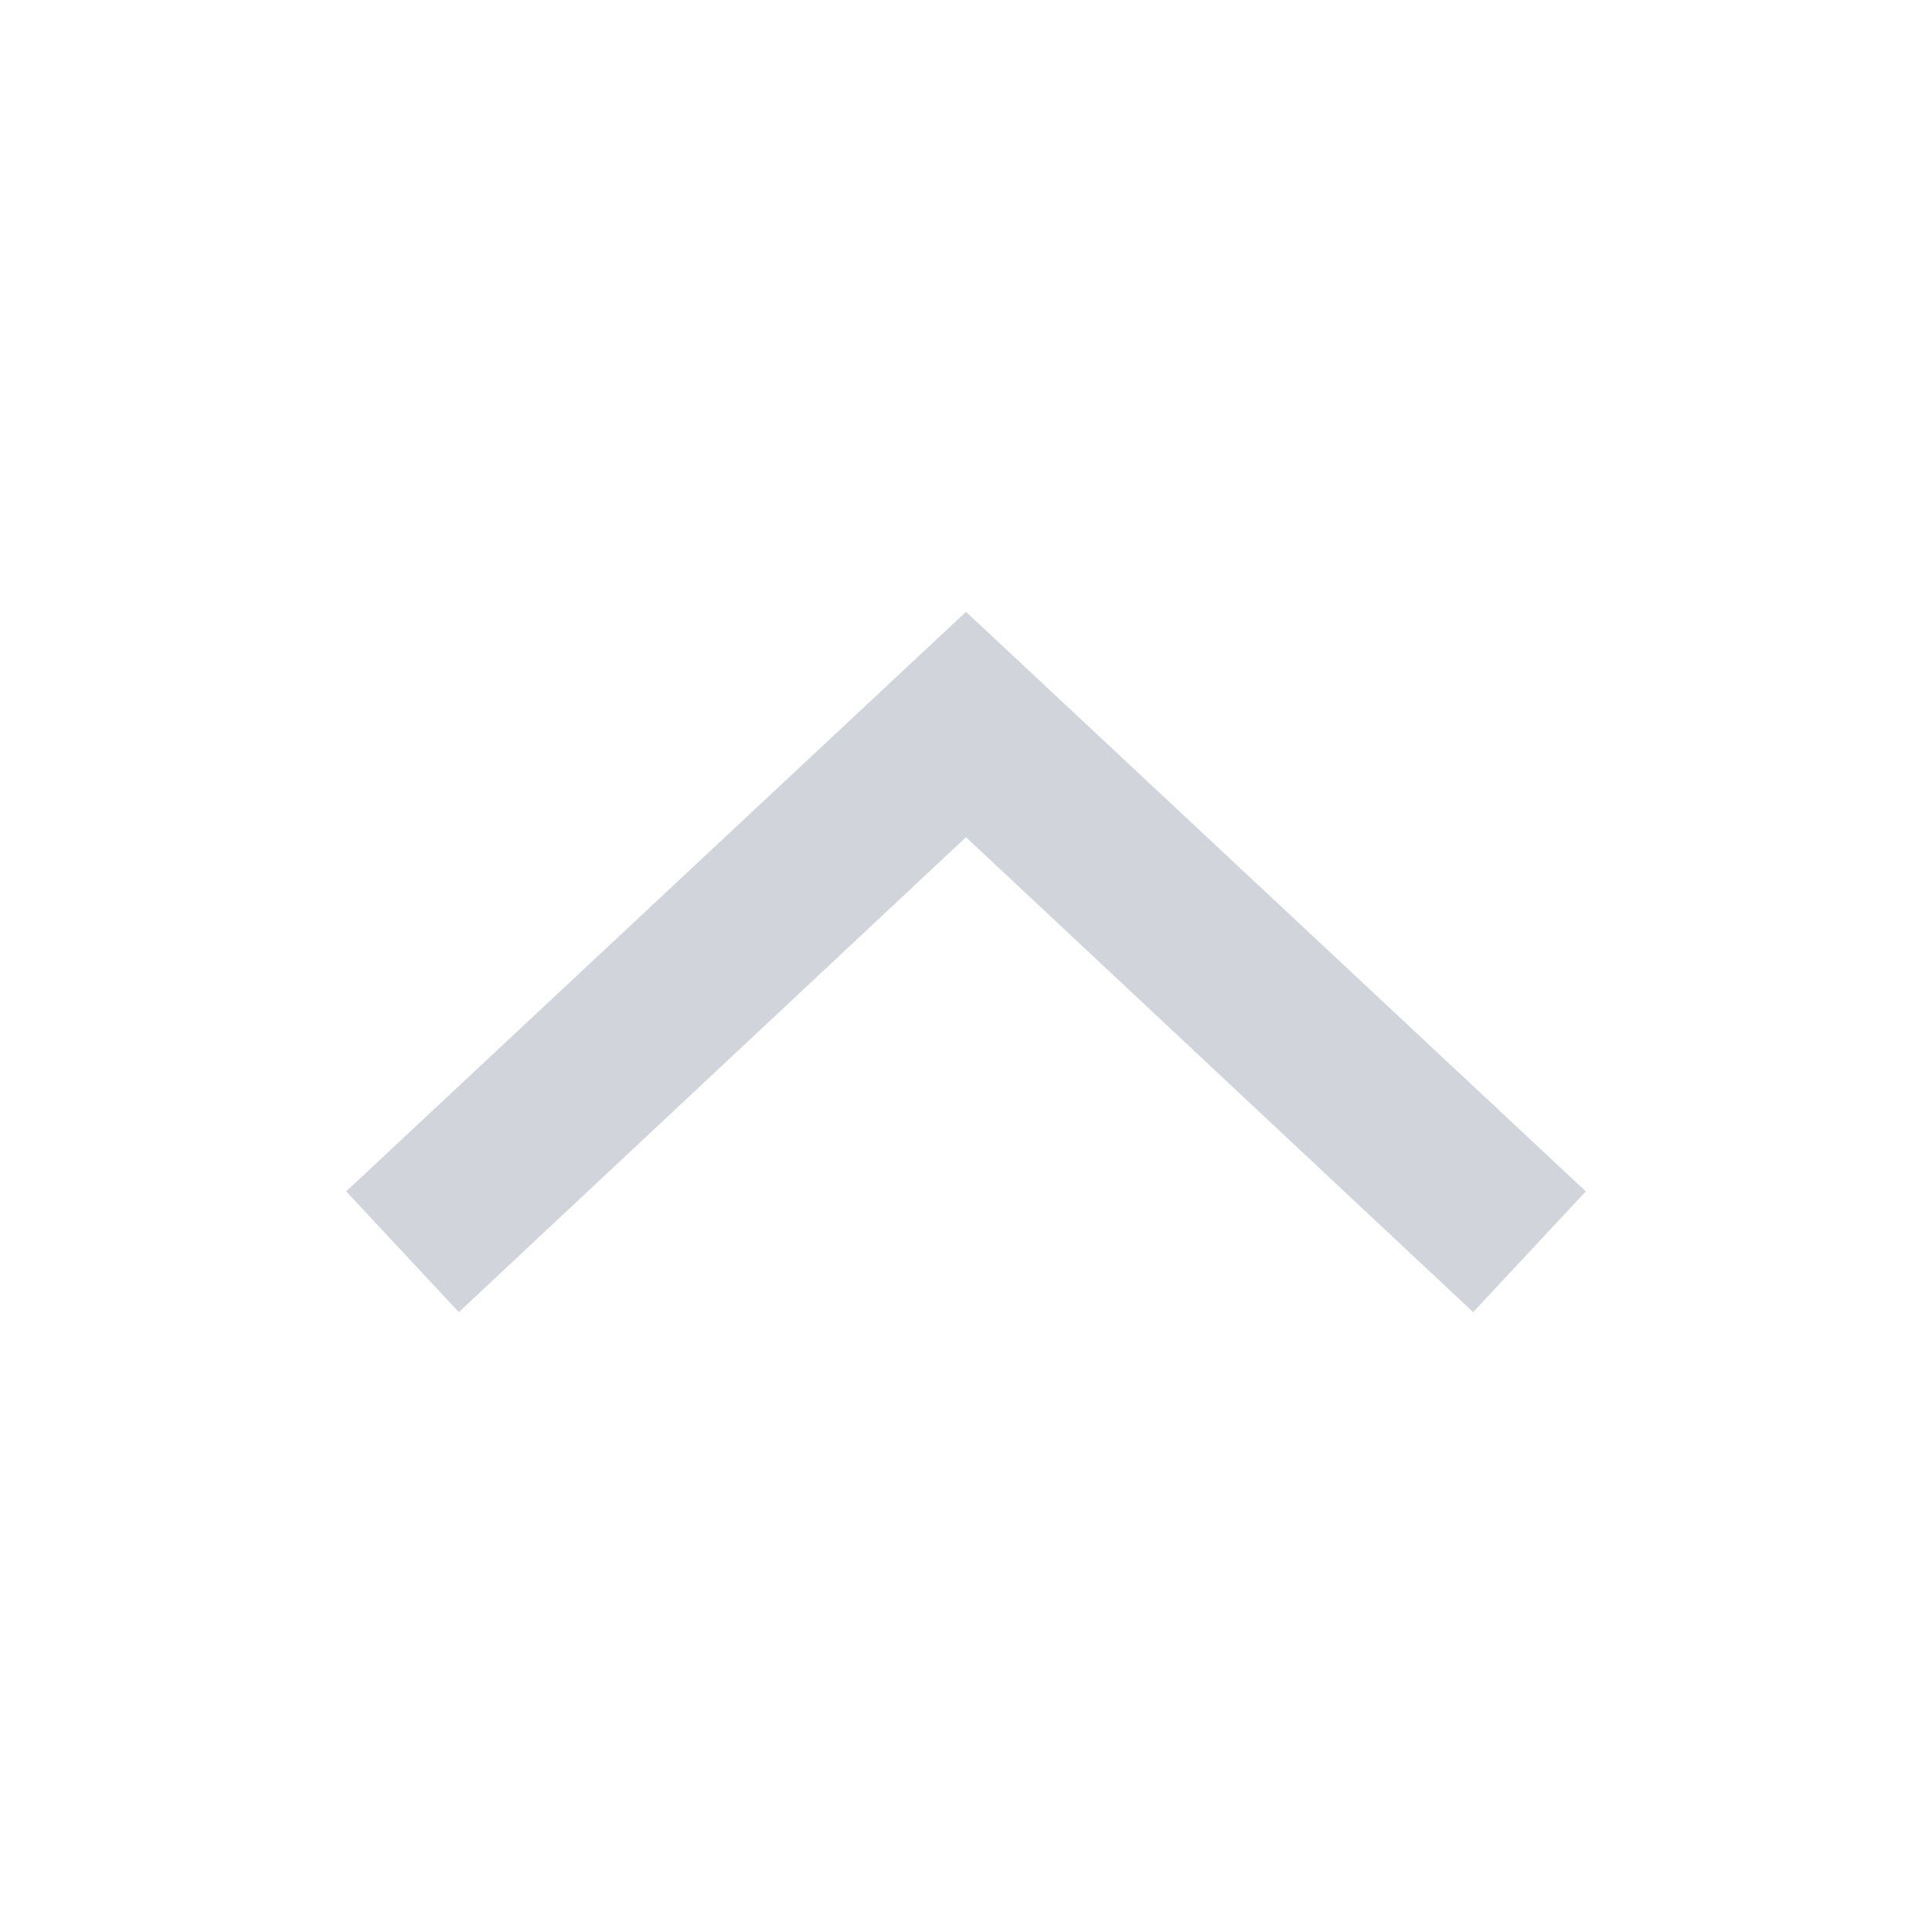
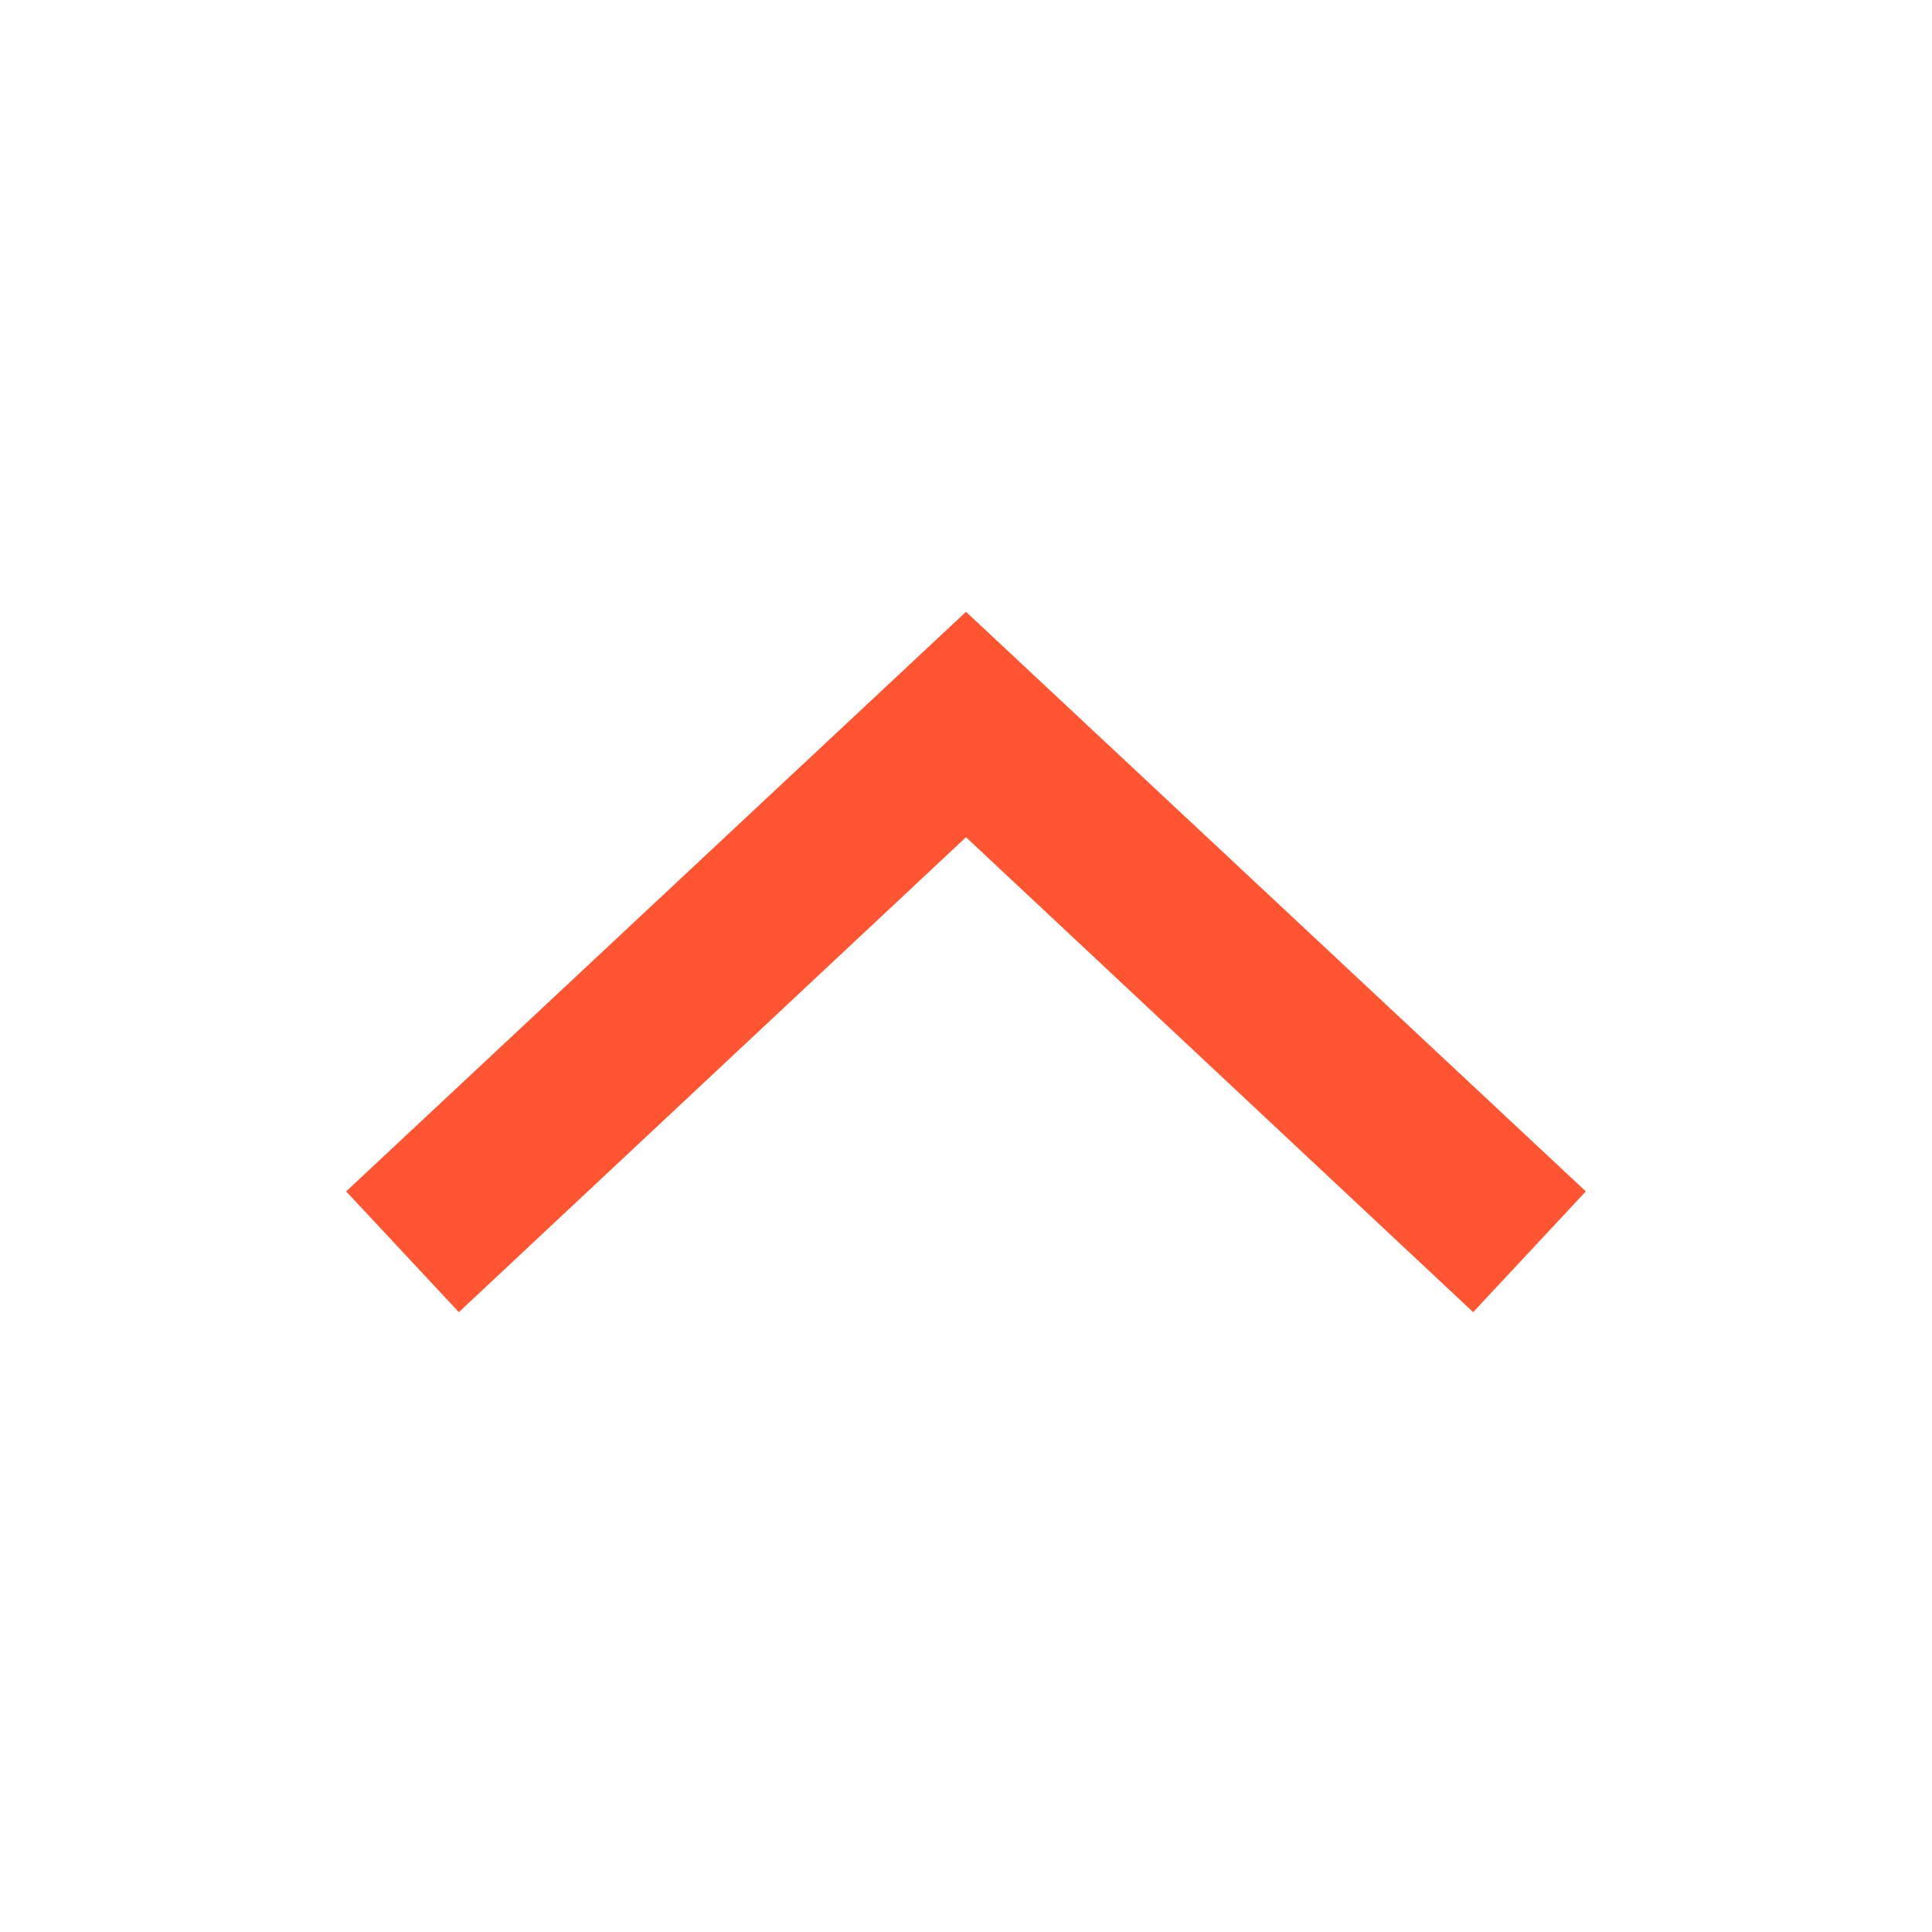
<svg xmlns="http://www.w3.org/2000/svg" version="1.1" id="Layer_1" x="0px" y="0px" viewBox="0 0 24 24" style="enable-background:new 0 0 24 24;" xml:space="preserve">
  <style type="text/css">
- 	.st0{fill:#D1D5DB;}
+ 	.st0{fill:#FF5533;}
	.st1{fill:none;}
</style>
  <g id="ic_arrow_drop_up" transform="rotate(180 12 12)">
    <g id="Group_8822">
      <path id="Path_18879" class="st0" d="M12,16.4L4.3,9.2l1.4-1.5l6.3,5.9l6.3-5.9l1.4,1.5L12,16.4z" />
    </g>
    <path id="Rectangle_4407" class="st1" d="M0,0h24v24H0V0z" />
  </g>
</svg>
